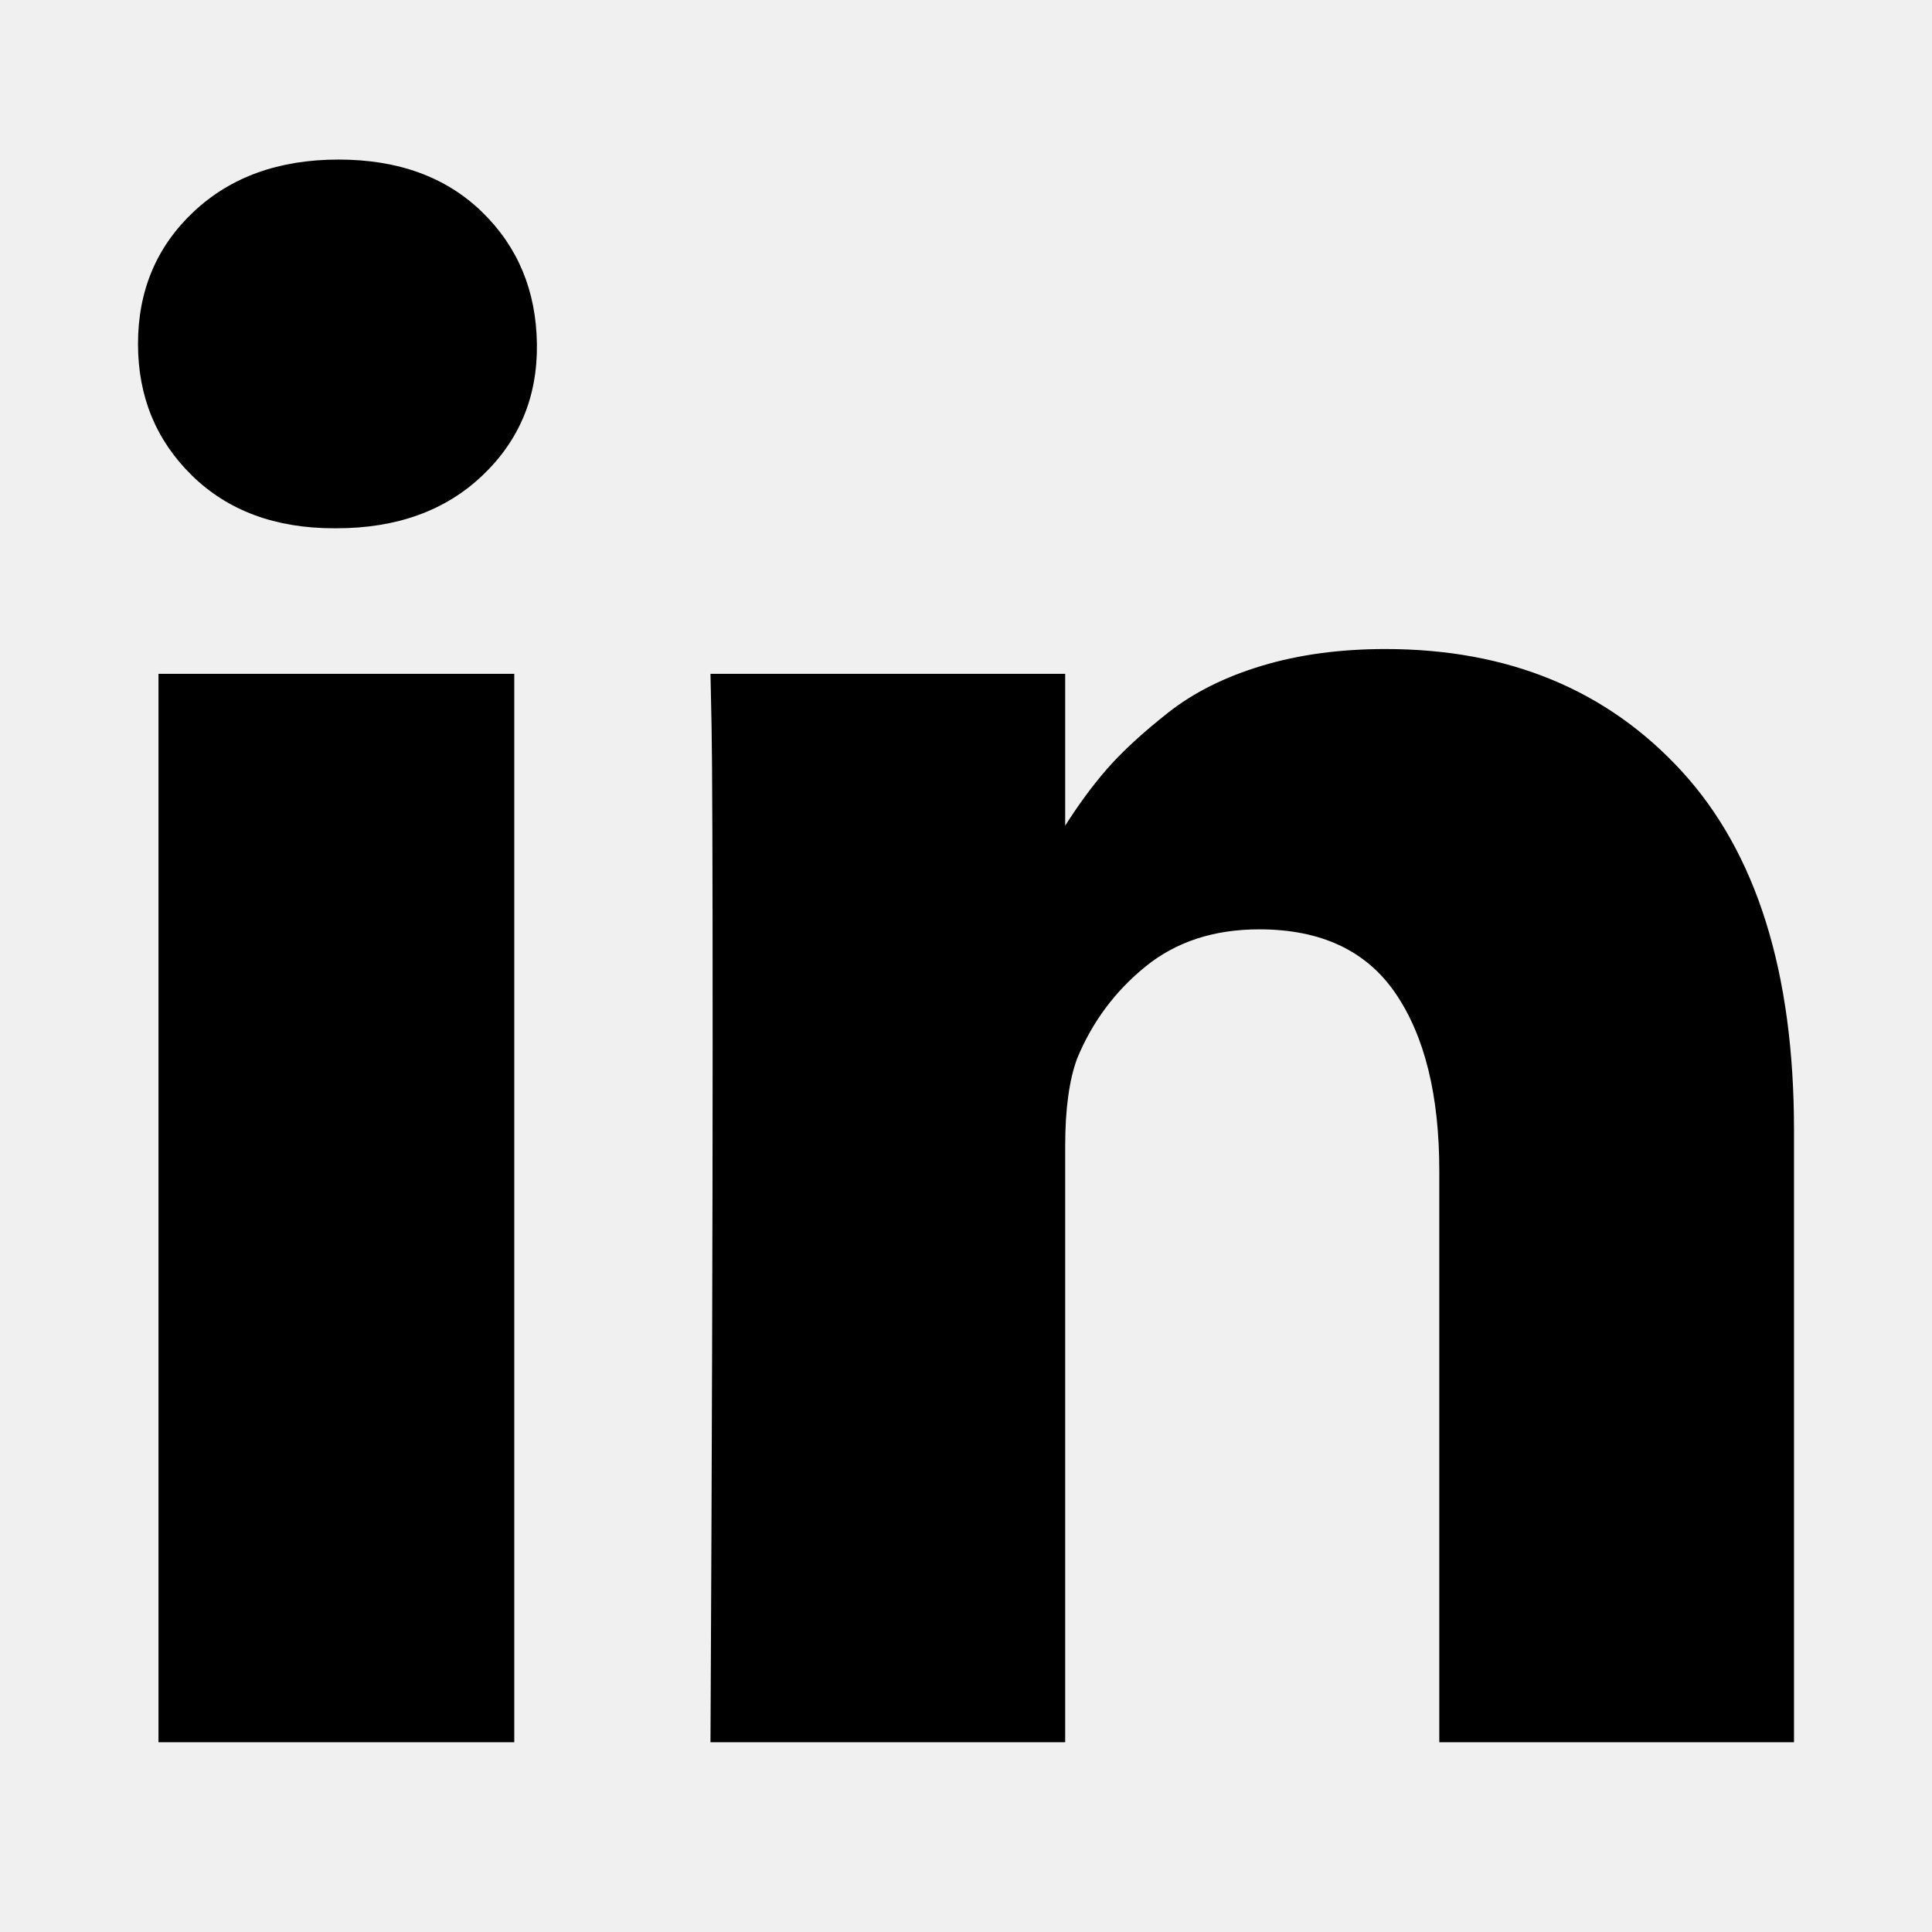
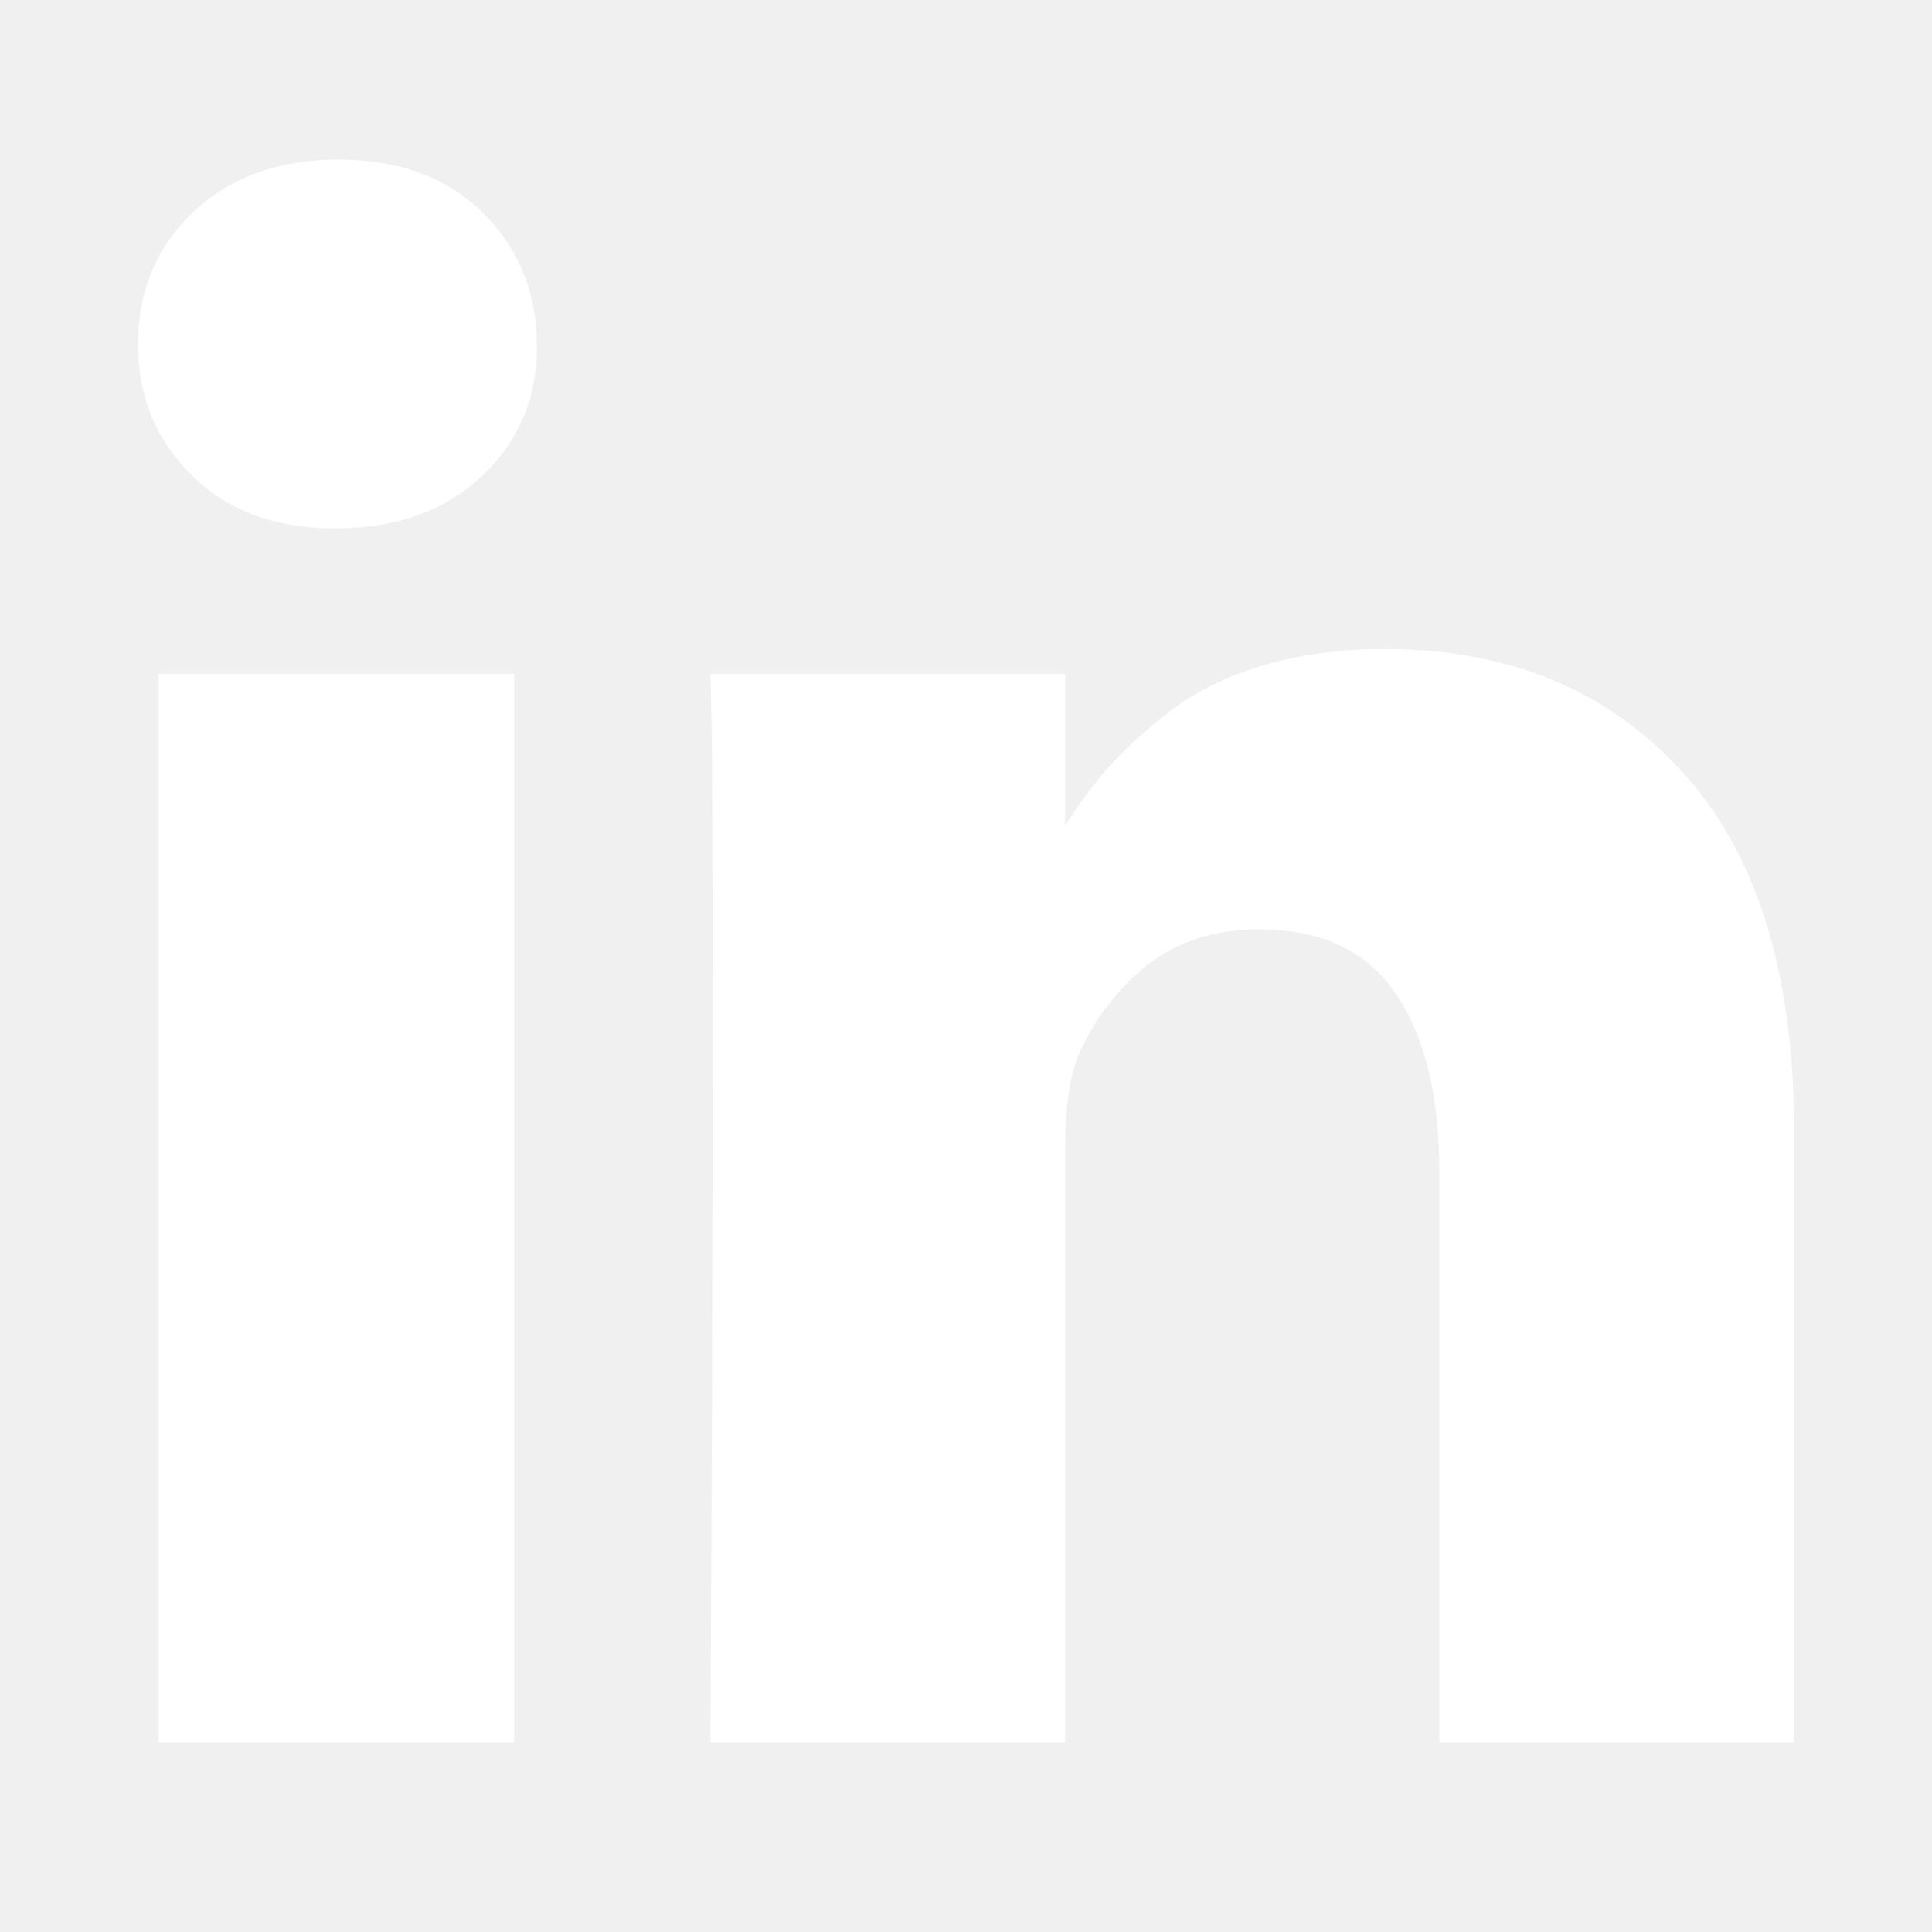
<svg xmlns="http://www.w3.org/2000/svg" width="16" height="16" viewBox="0 0 1792 1792">
-   <path d="M477 625v991h-330v-991h330zm21-306q1 73-50.5 122t-135.5 49h-2q-82 0-132-49t-50-122q0-74 51.5-122.5t134.5-48.5 133 48.5 51 122.5zm1166 729v568h-329v-530q0-105-40.5-164.5t-126.5-59.5q-63 0-105.5 34.5t-63.5 85.5q-11 30-11 81v553h-329q2-399 2-647t-1-296l-1-48h329v144h-2q20-32 41-56t56.5-52 87-43.5 114.5-15.5q171 0 275 113.5t104 332.5z" />
+   <path d="M477 625v991h-330v-991h330zm21-306q1 73-50.5 122t-135.5 49h-2q-82 0-132-49t-50-122q0-74 51.5-122.5t134.5-48.5 133 48.5 51 122.5zm1166 729v568h-329v-530q0-105-40.5-164.5t-126.5-59.5q-63 0-105.5 34.5t-63.5 85.5q-11 30-11 81v553h-329q2-399 2-647t-1-296l-1-48h329v144h-2q20-32 41-56t56.5-52 87-43.5 114.5-15.5q171 0 275 113.5t104 332.5z" fill="#fff" />
</svg>
